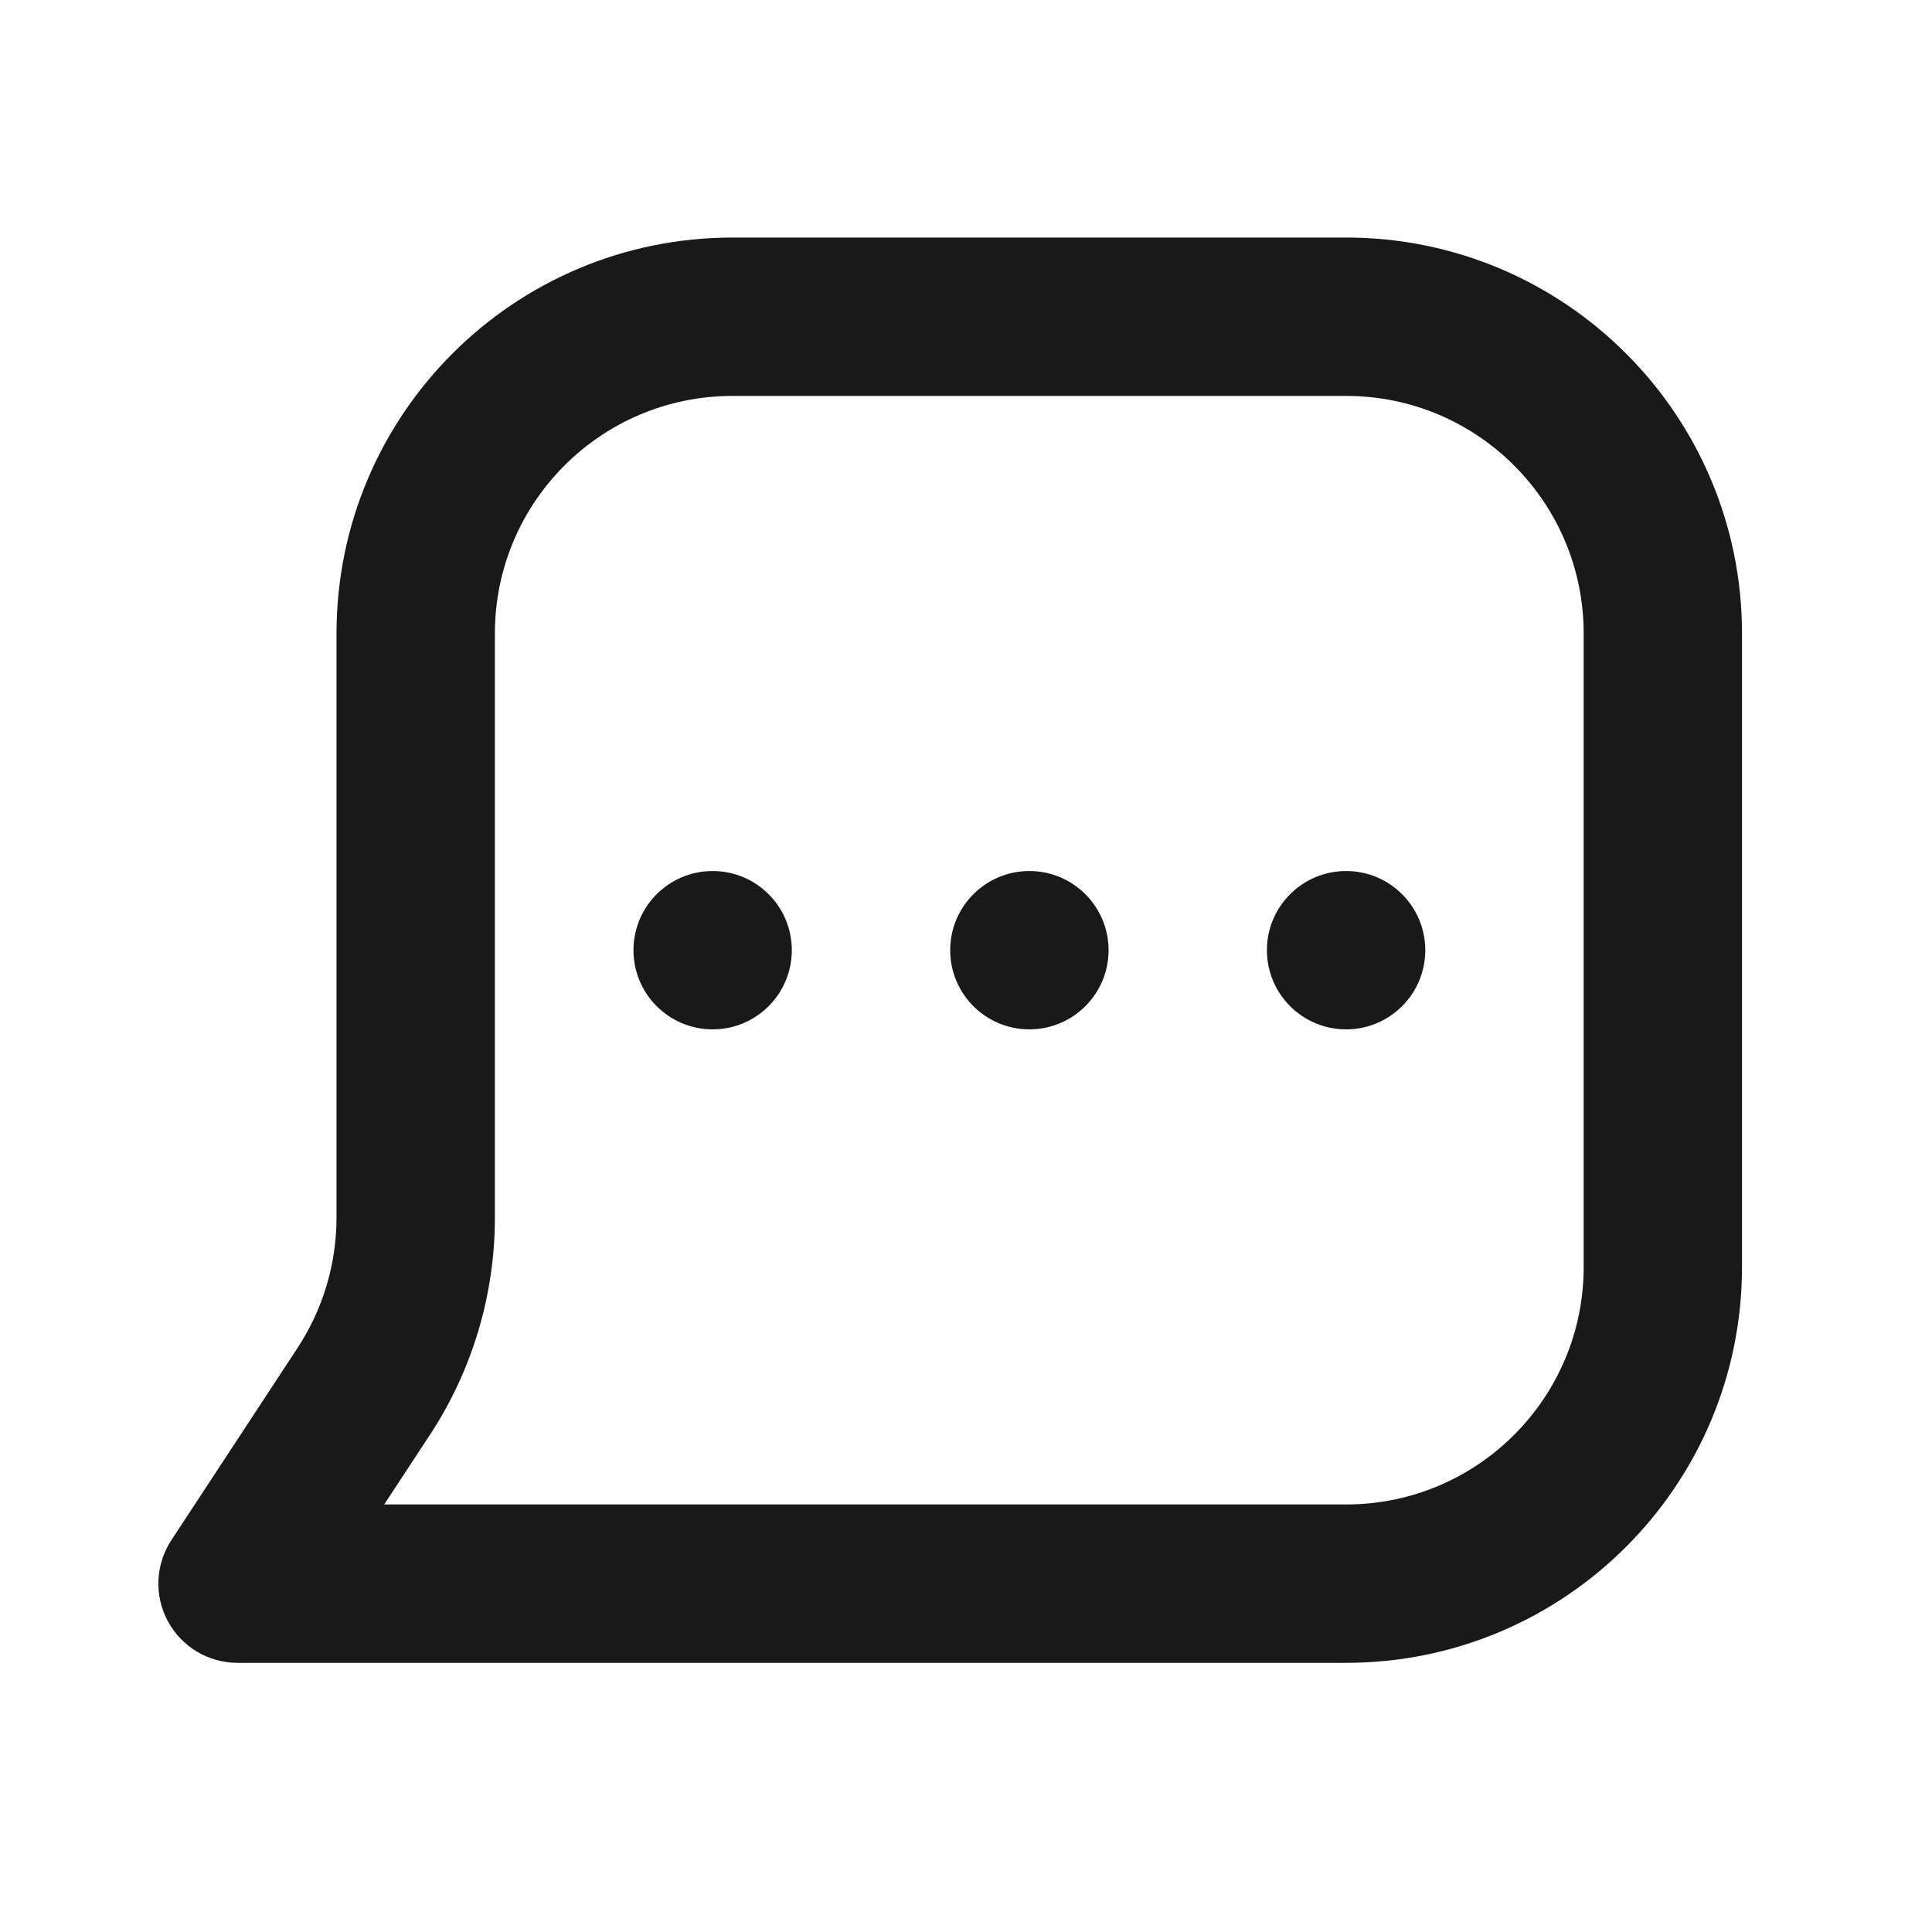
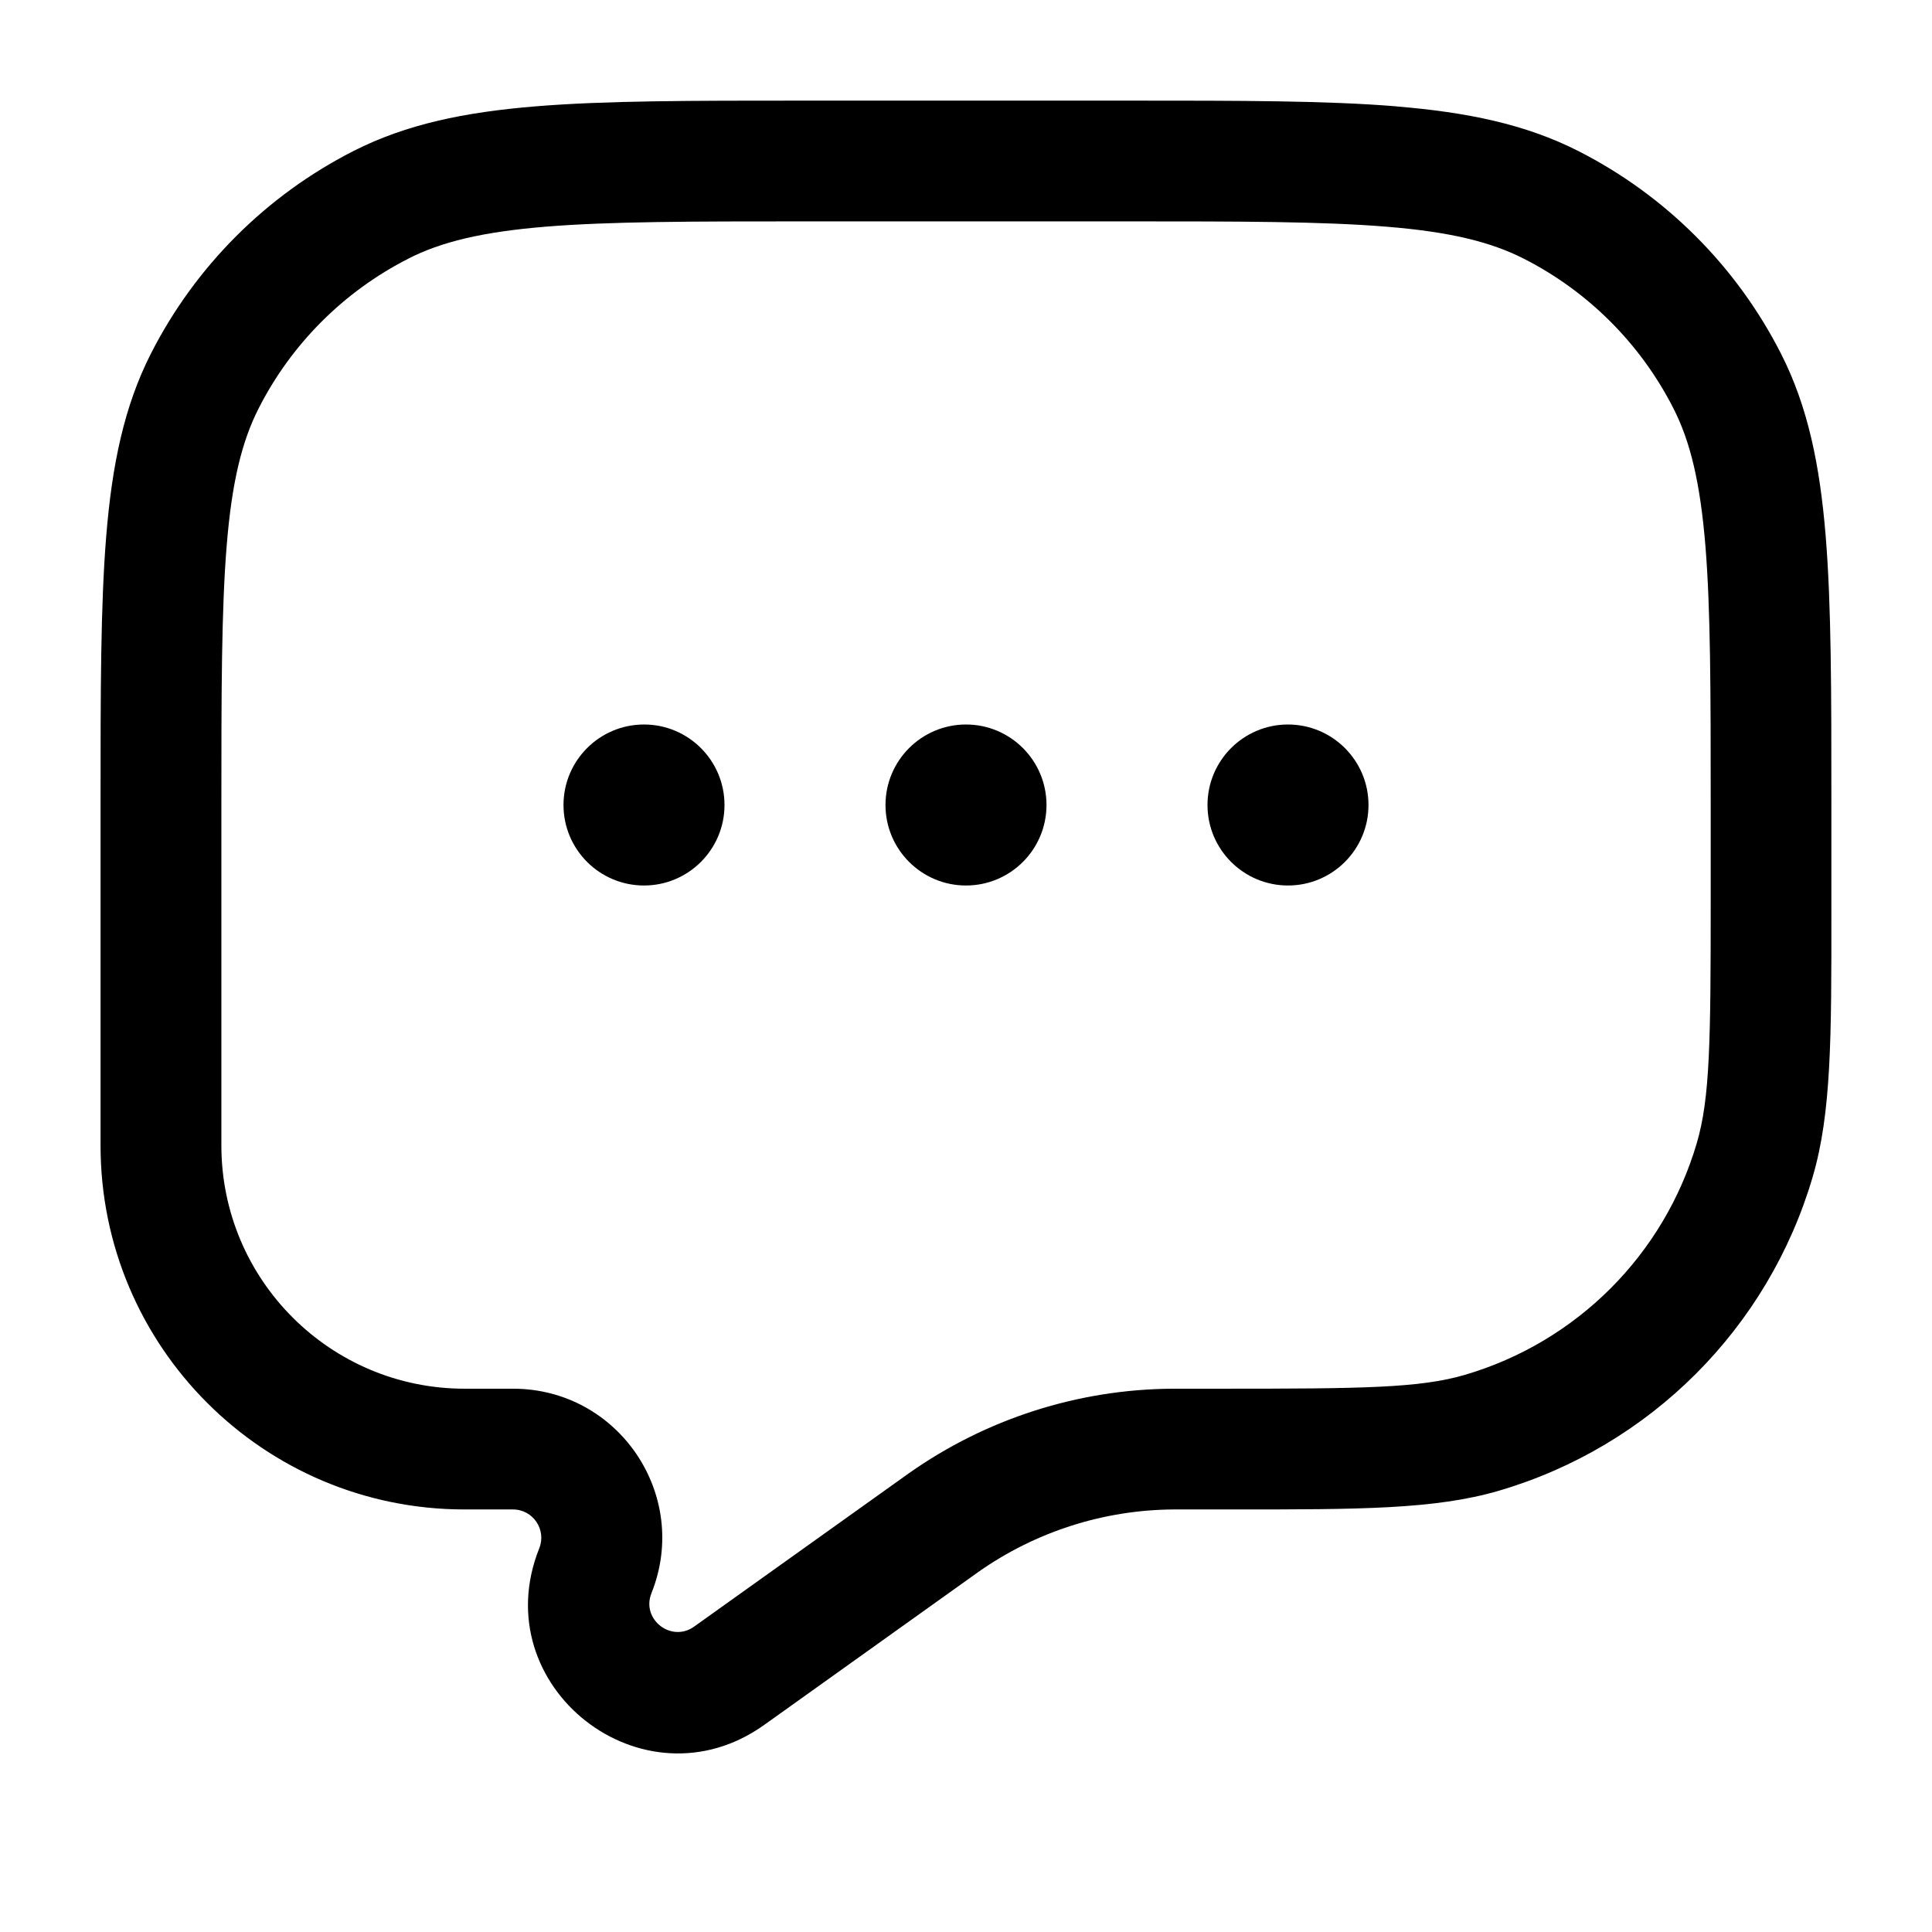
- <svg xmlns="http://www.w3.org/2000/svg" width="44" height="44" viewBox="0 0 44 44" fill="none">
-   <path fill-rule="evenodd" clip-rule="evenodd" d="M7.664 14.427C7.664 9.447 11.701 5.41 16.681 5.41H30.657C35.636 5.41 39.673 9.447 39.673 14.427V28.853C39.673 33.833 35.636 37.87 30.657 37.87H5.41C4.747 37.87 4.138 37.507 3.823 36.923C3.508 36.34 3.539 35.631 3.902 35.077L6.777 30.697C7.356 29.815 7.664 28.783 7.664 27.728V14.427ZM16.681 9.017C13.693 9.017 11.271 11.439 11.271 14.427V27.728C11.271 29.486 10.757 31.206 9.793 32.675L8.75 34.263H30.657C33.645 34.263 36.067 31.841 36.067 28.853V14.427C36.067 11.439 33.645 9.017 30.657 9.017H16.681Z" fill="#191919" />
-   <path d="M25.247 21.64C25.247 22.636 24.439 23.443 23.443 23.443C22.447 23.443 21.64 22.636 21.64 21.64C21.64 20.644 22.447 19.837 23.443 19.837C24.439 19.837 25.247 20.644 25.247 21.64Z" fill="#191919" />
-   <path d="M32.46 21.64C32.46 22.636 31.653 23.443 30.657 23.443C29.661 23.443 28.853 22.636 28.853 21.64C28.853 20.644 29.661 19.837 30.657 19.837C31.653 19.837 32.46 20.644 32.46 21.64Z" fill="#191919" />
-   <path d="M18.033 21.64C18.033 22.636 17.226 23.443 16.23 23.443C15.234 23.443 14.427 22.636 14.427 21.64C14.427 20.644 15.234 19.837 16.23 19.837C17.226 19.837 18.033 20.644 18.033 21.64Z" fill="#191919" />
+ <svg xmlns="http://www.w3.org/2000/svg" fill="none" height="512" viewBox="0 0 24 24" width="512">
+   <g fill="currentColor">
+     <path clip-rule="evenodd" d="m17.345 1.321c-.864-.071-1.94-.071-3.312-.071h-4.067c-1.372 0-2.447-0-3.312.071-.88.072-1.607.221-2.265.556-1.082.551-1.962 1.431-2.513 2.513-.335.658-.484 1.385-.556 2.265-.071.864-.071 1.94-.071 3.312v4.262c0 2.497 2.024 4.522 4.522 4.522h.602c.248 0 .418.251.326.482-.687 1.717 1.29 3.269 2.795 2.194l2.611-1.865.049-.035c.709-.499 1.554-.77 2.421-.776l.06-0h.696c1.549 0 2.493 0 3.287-.232 1.879-.551 3.349-2.021 3.9-3.9.233-.793.233-1.738.232-3.287v-1.365c0-1.372 0-2.447-.071-3.311-.072-.88-.221-1.607-.556-2.265-.551-1.082-1.431-1.962-2.513-2.513-.658-.335-1.385-.484-2.265-.556zm-12.275 1.893c.411-.21.919-.333 1.707-.398.796-.065 1.81-.066 3.223-.066h4c1.413 0 2.427.001 3.223.066.787.064 1.295.188 1.707.398.8.407 1.45 1.058 1.857 1.857.21.411.333.919.398 1.707.065.796.066 1.81.066 3.223v1.184c0 1.742-.008 2.452-.172 3.012-.407 1.389-1.494 2.475-2.882 2.882-.559.164-1.27.172-3.012.172h-.549l-.07 0c-1.173.007-2.316.374-3.275 1.05l-2.668 1.905c-.285.204-.661-.091-.53-.416.486-1.216-.409-2.539-1.719-2.539h-.602c-1.669 0-3.022-1.353-3.022-3.022v-4.228c0-1.413.001-2.427.066-3.223.064-.787.188-1.295.398-1.707.407-.8 1.058-1.45 1.857-1.857z" fill-rule="evenodd" />
+     <path d="m9 10c0 .552-.448 1-1 1s-1-.448-1-1c0-.552.448-1 1-1s1 .448 1 1z" />
+     <path d="m13 10c0 .552-.448 1-1 1s-1-.448-1-1c0-.552.448-1 1-1s1 .448 1 1z" />
+     <path d="m17 10c0 .552-.448 1-1 1s-1-.448-1-1c0-.552.448-1 1-1s1 .448 1 1z" />
+   </g>
</svg>
